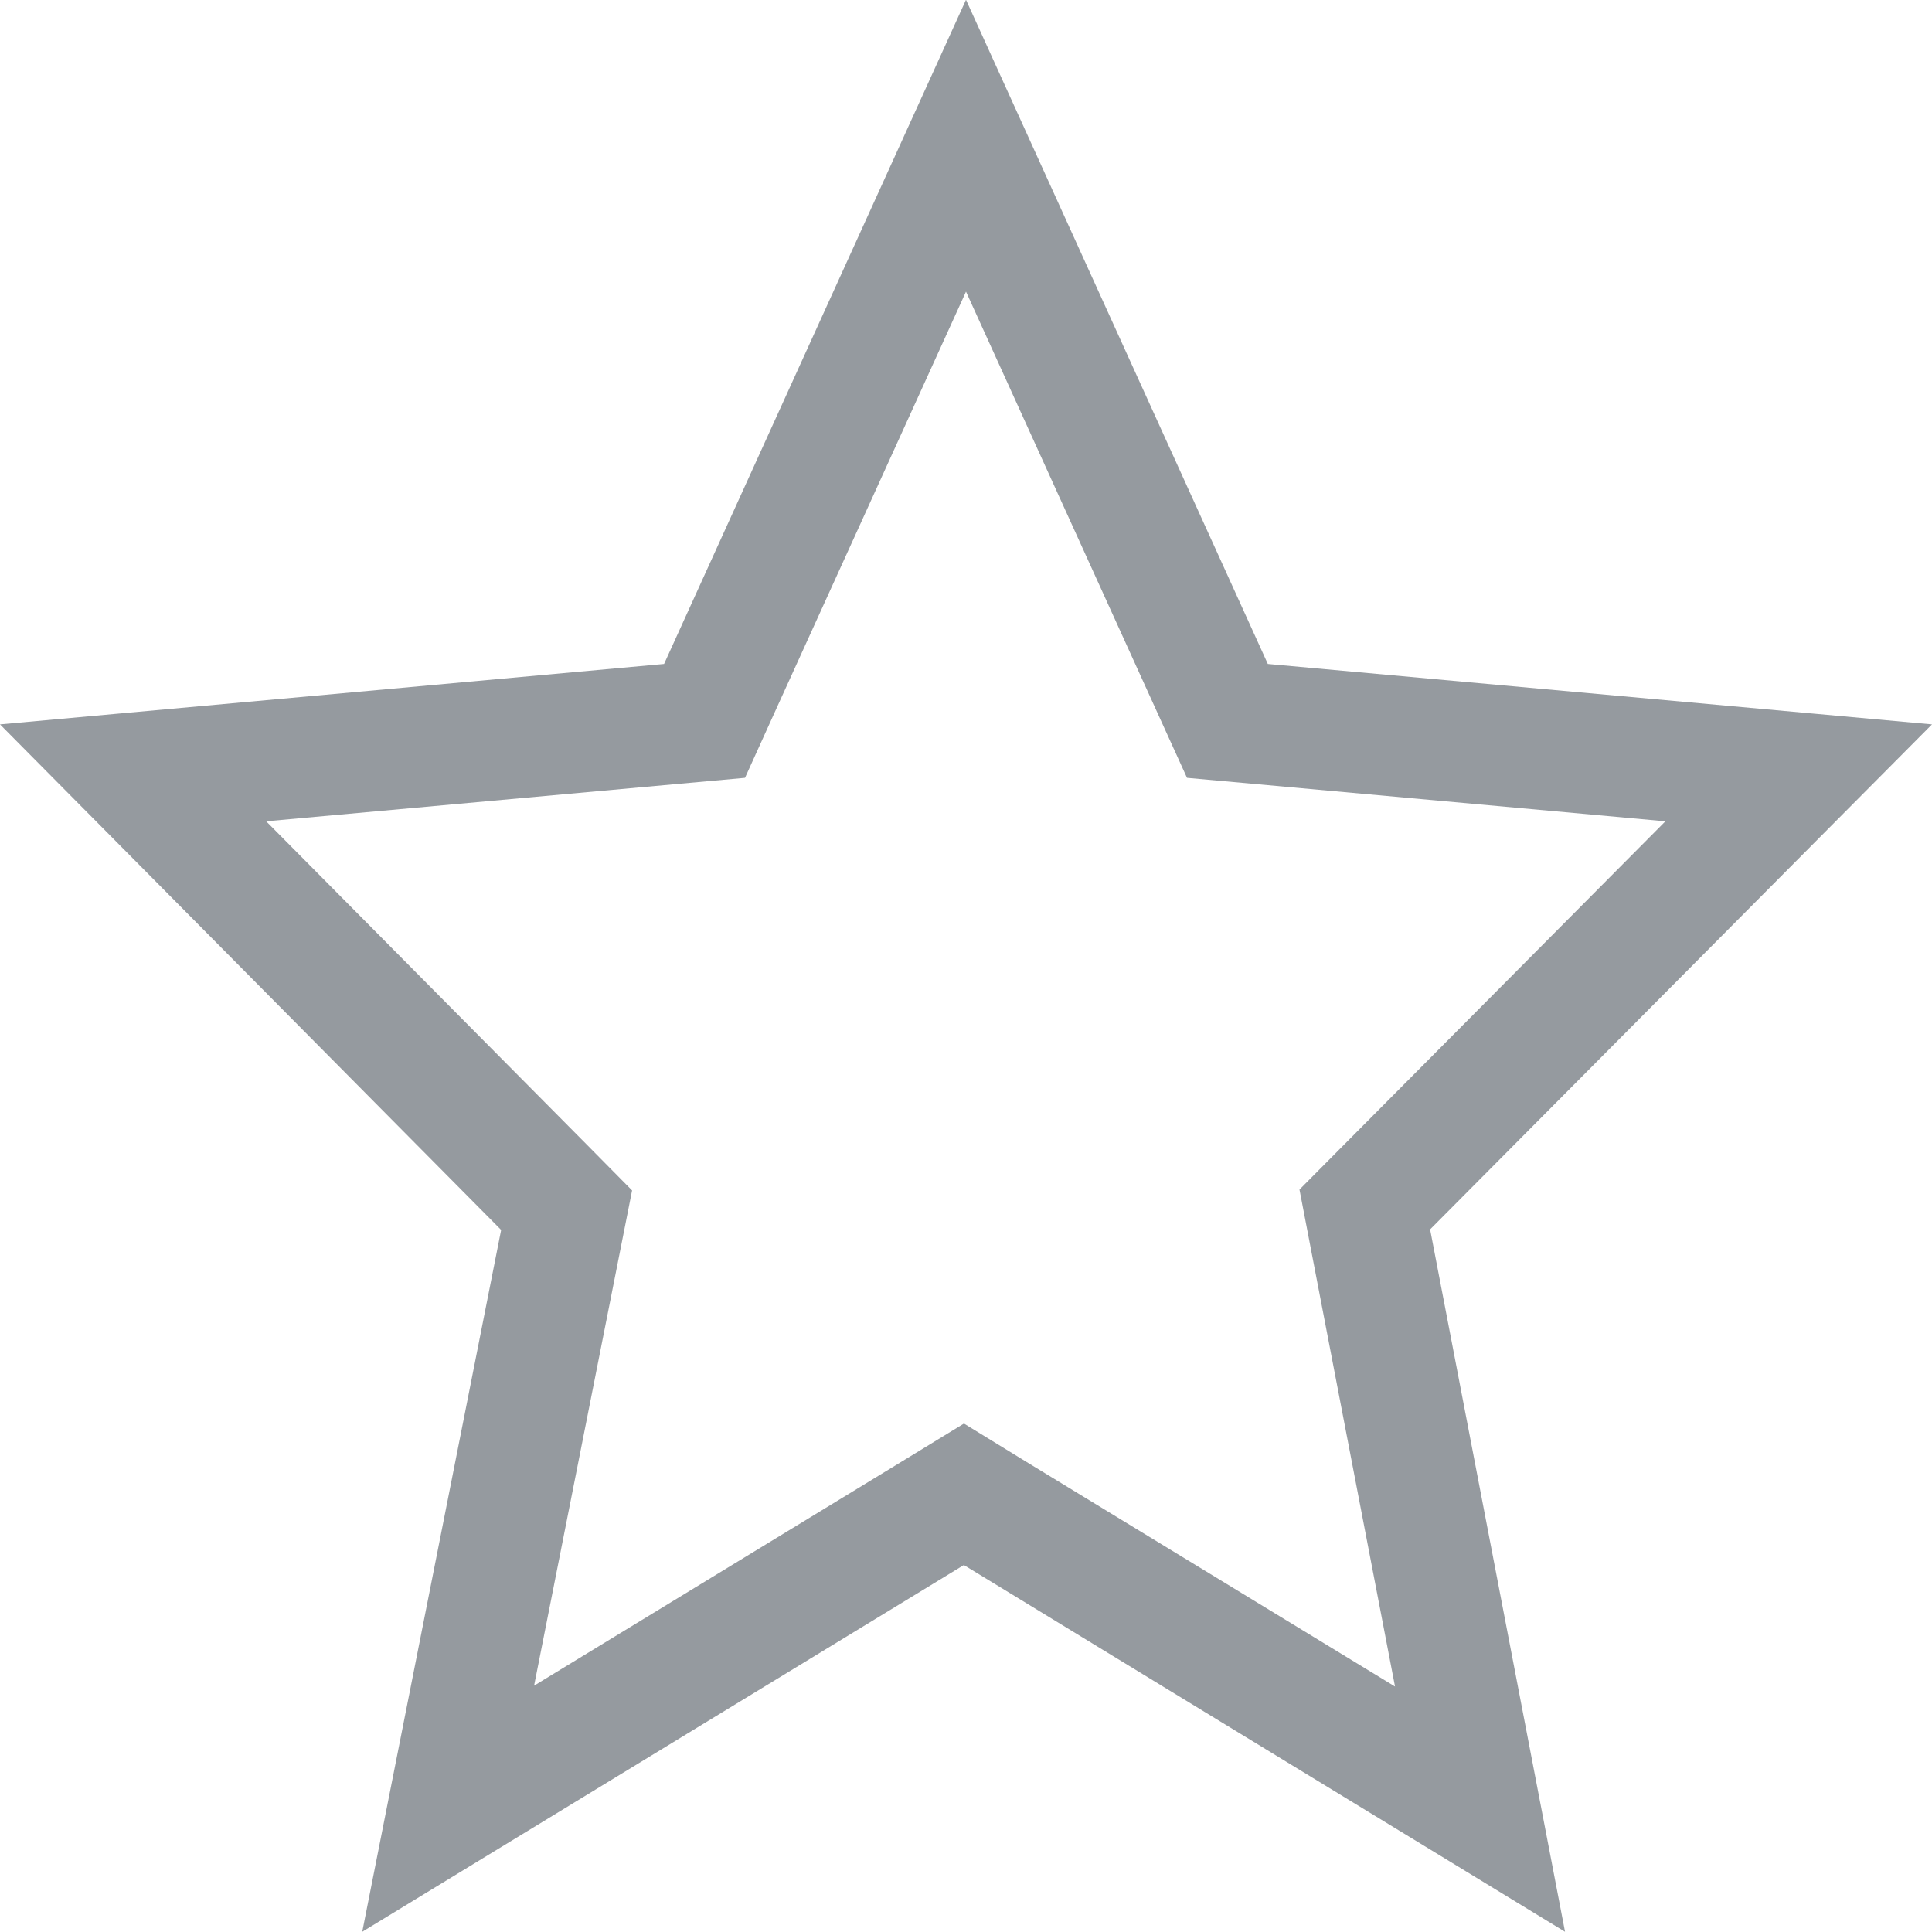
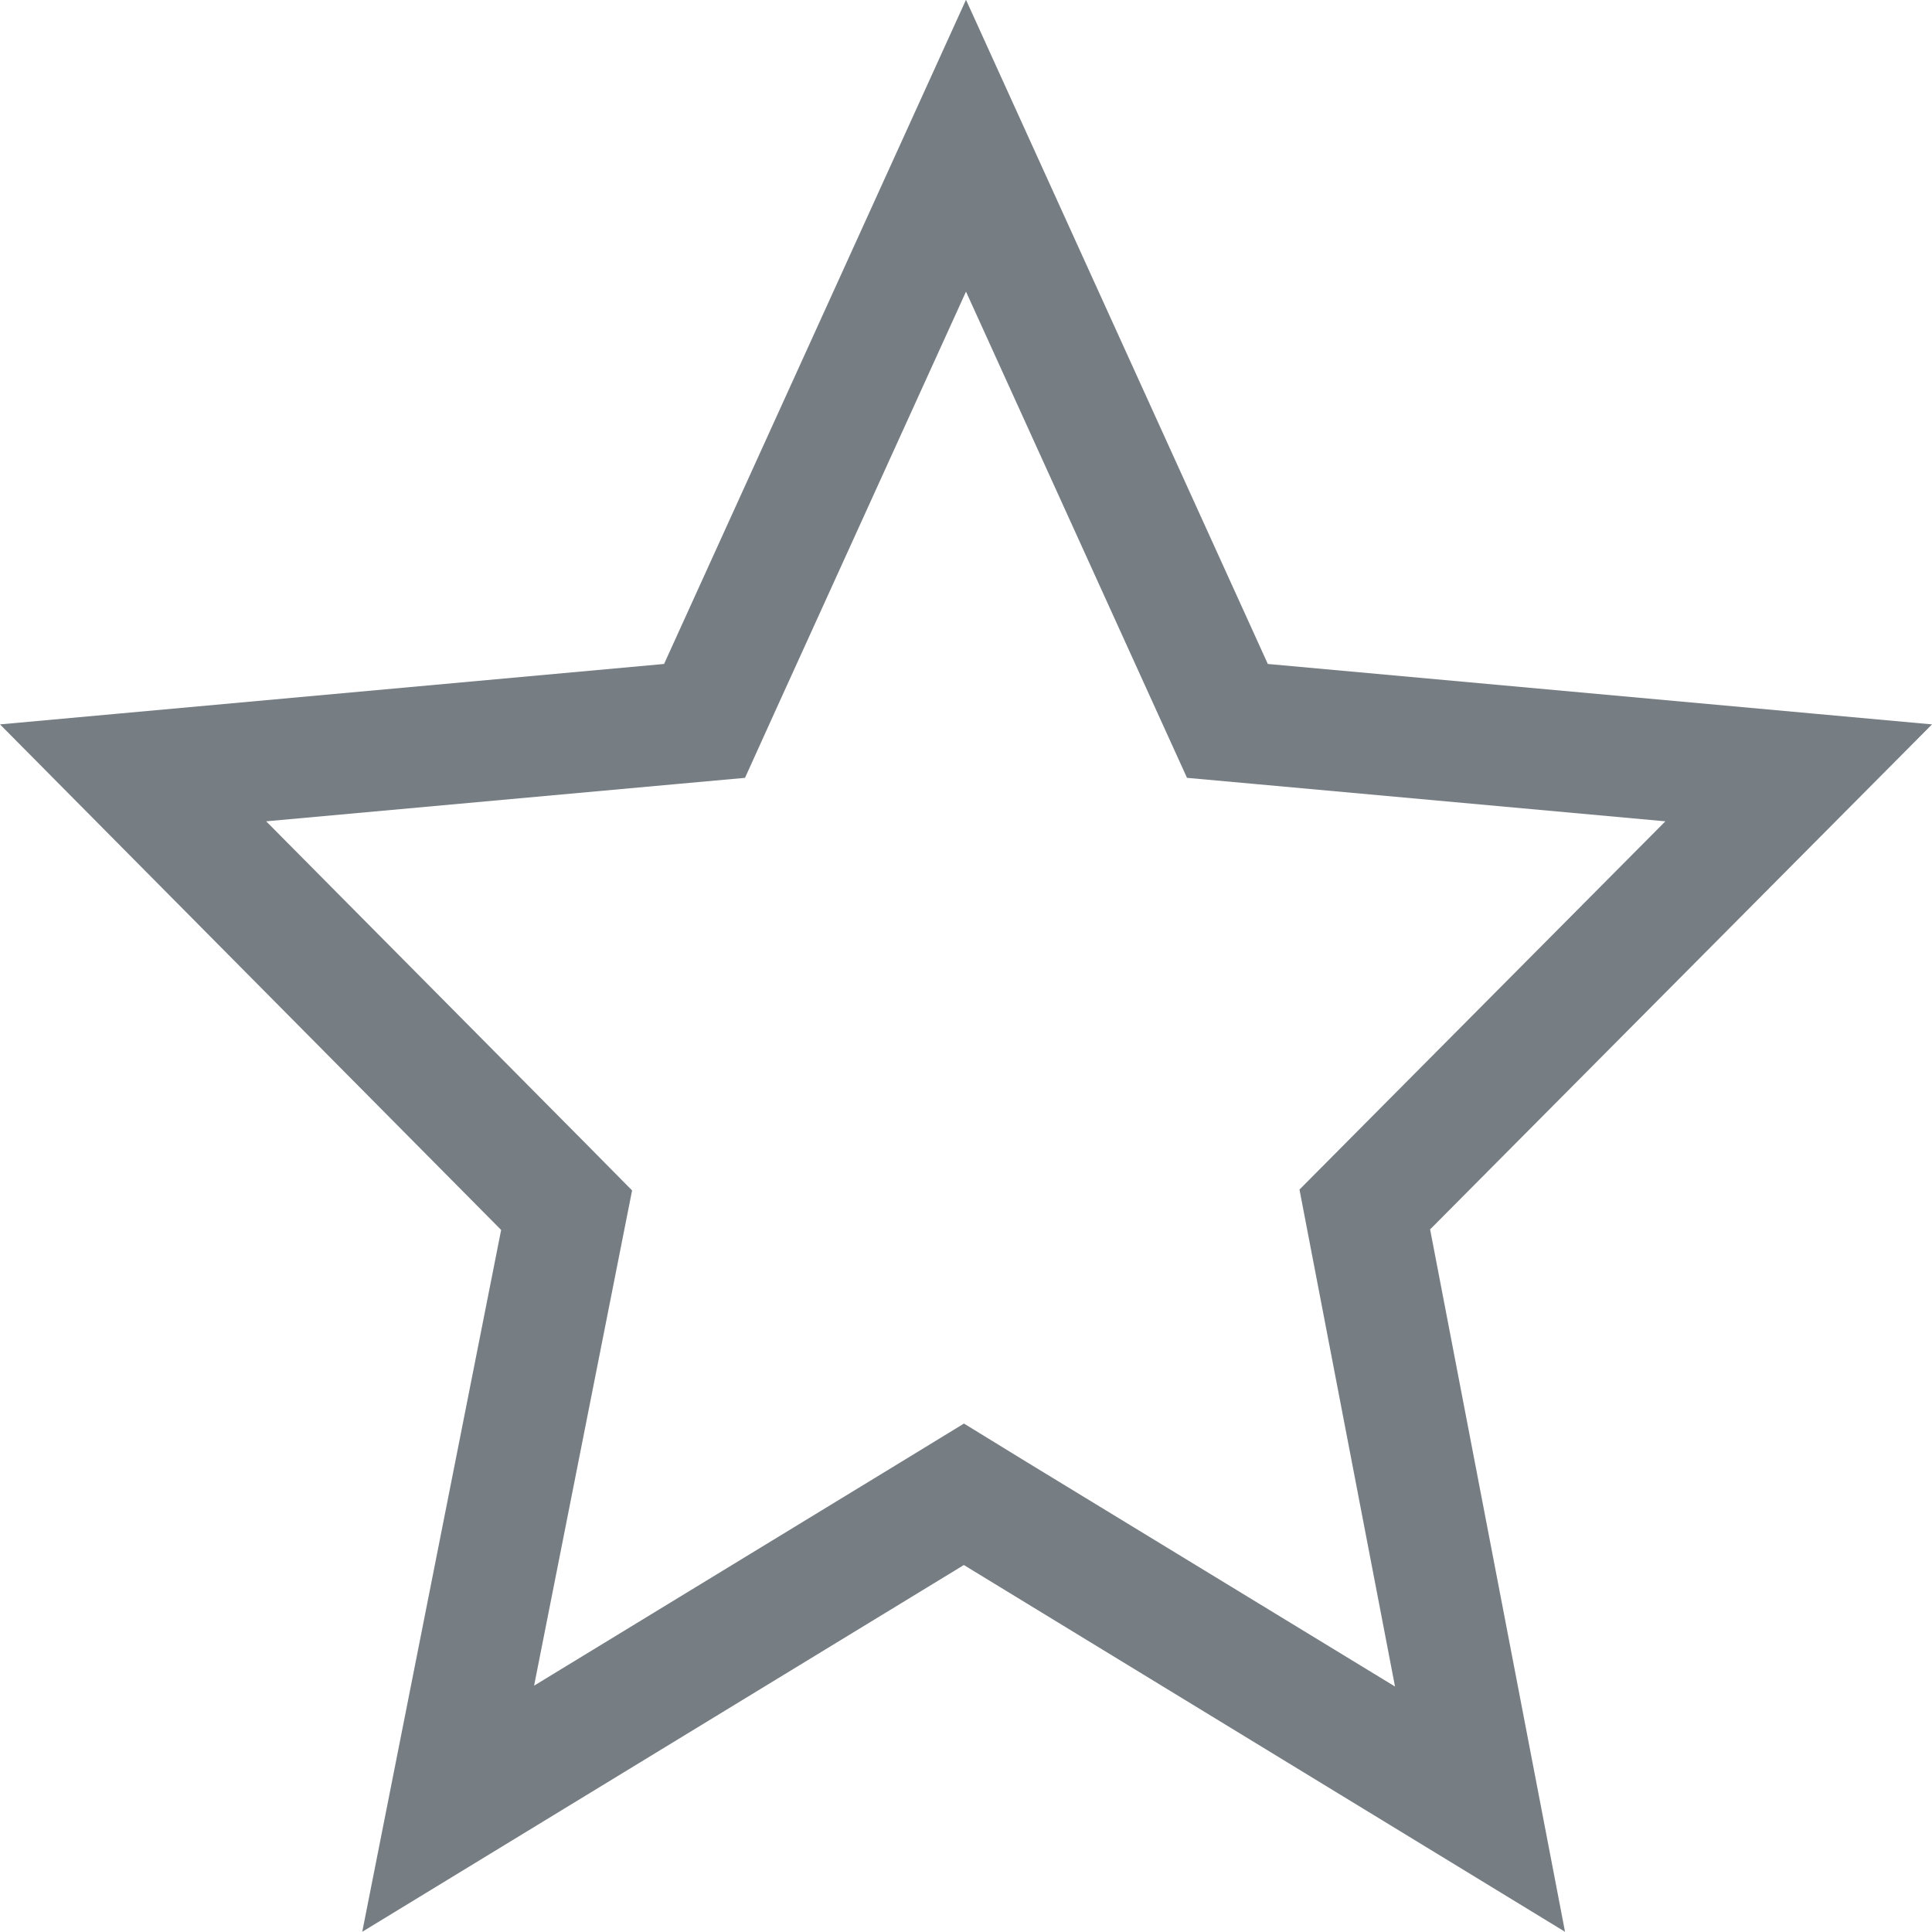
<svg xmlns="http://www.w3.org/2000/svg" width="18" height="18">
-   <path fill="#686F76" fill-opacity=".702" fill-rule="evenodd" d="M9 2.717l1.788 3.934.271.596.652.059 3.805.346-2.99 3.009-.419.422.112.583.778 4.047-3.431-2.091-.585-.359-.586.358-3.419 2.084.797-4.028.116-.586-.42-.425L2.48 7.652l3.809-.346.652-.059.27-.596L9 2.717M9-.002L6.187 6.186 0 6.749l4.669 4.71-1.294 6.539 5.605-3.417 5.601 3.417-1.257-6.544L18 6.749l-6.188-.563L9-.002z" />
+   <path fill="#686F76" fill-opacity=".9" fill-rule="evenodd" d="M9 2.717l1.788 3.934.271.596.652.059 3.805.346-2.99 3.009-.419.422.112.583.778 4.047-3.431-2.091-.585-.359-.586.358-3.419 2.084.797-4.028.116-.586-.42-.425L2.48 7.652l3.809-.346.652-.059.27-.596L9 2.717M9-.002L6.187 6.186 0 6.749l4.669 4.71-1.294 6.539 5.605-3.417 5.601 3.417-1.257-6.544L18 6.749l-6.188-.563L9-.002z" />
</svg>
